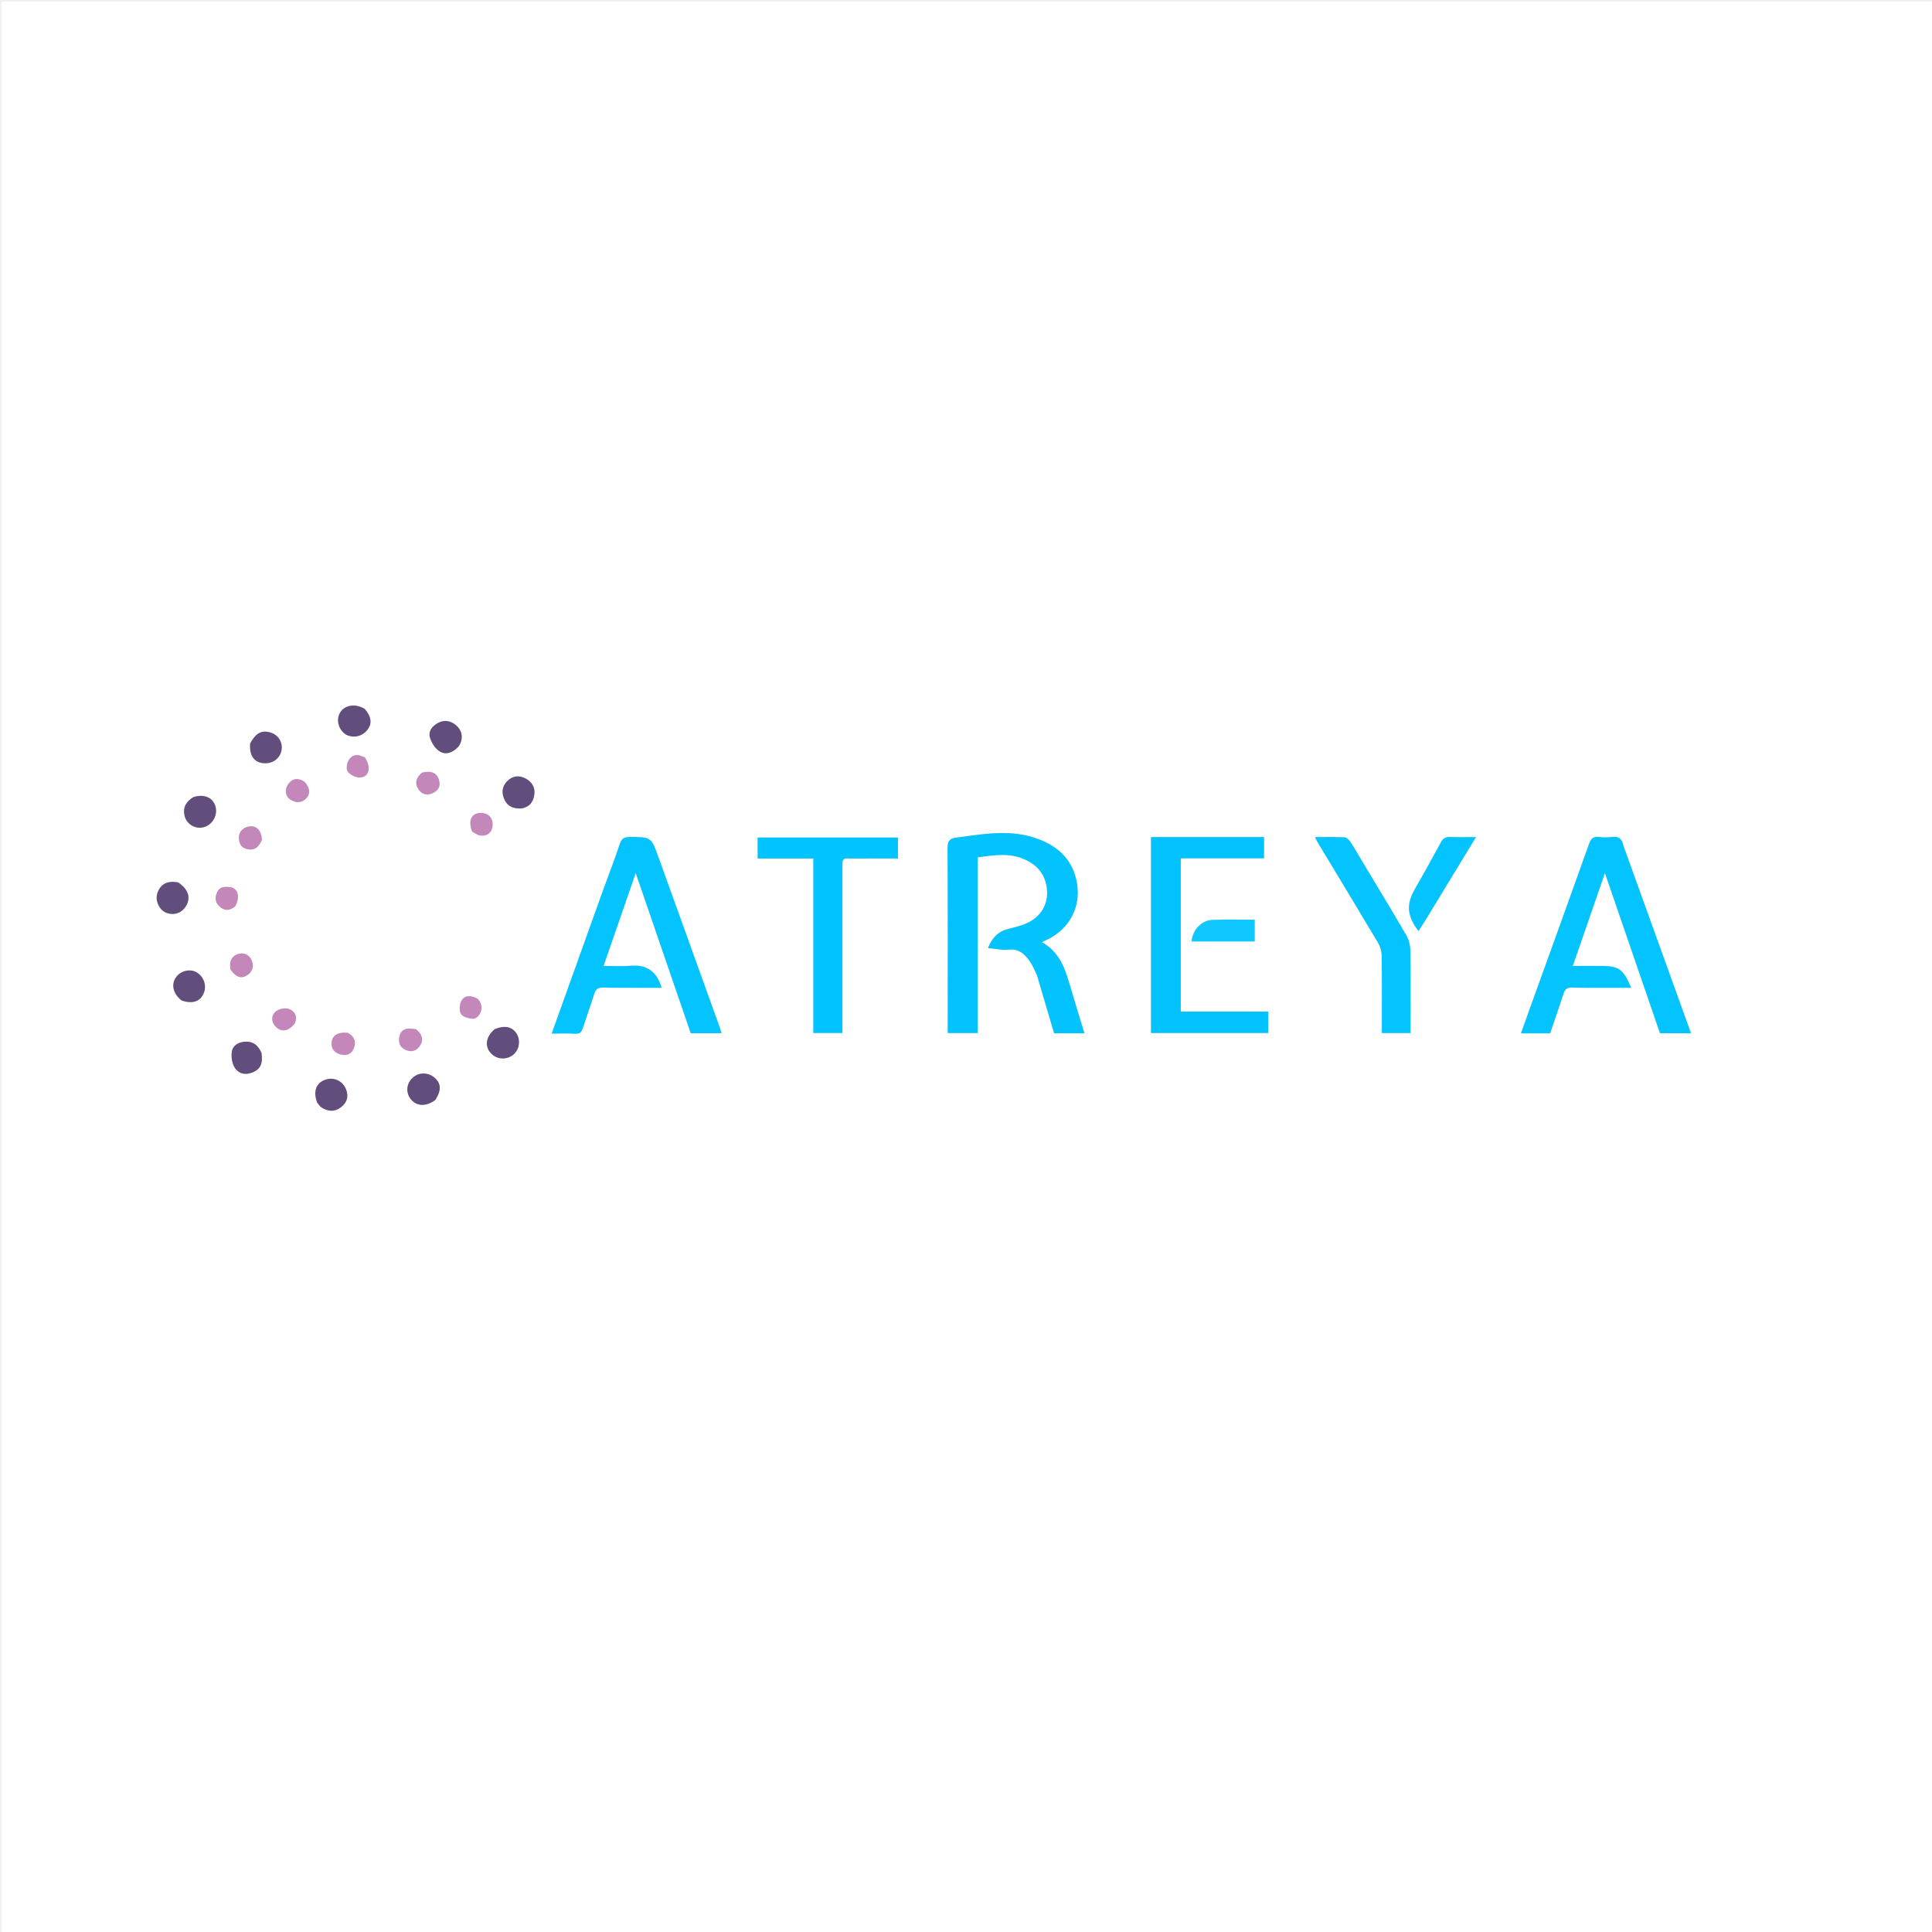
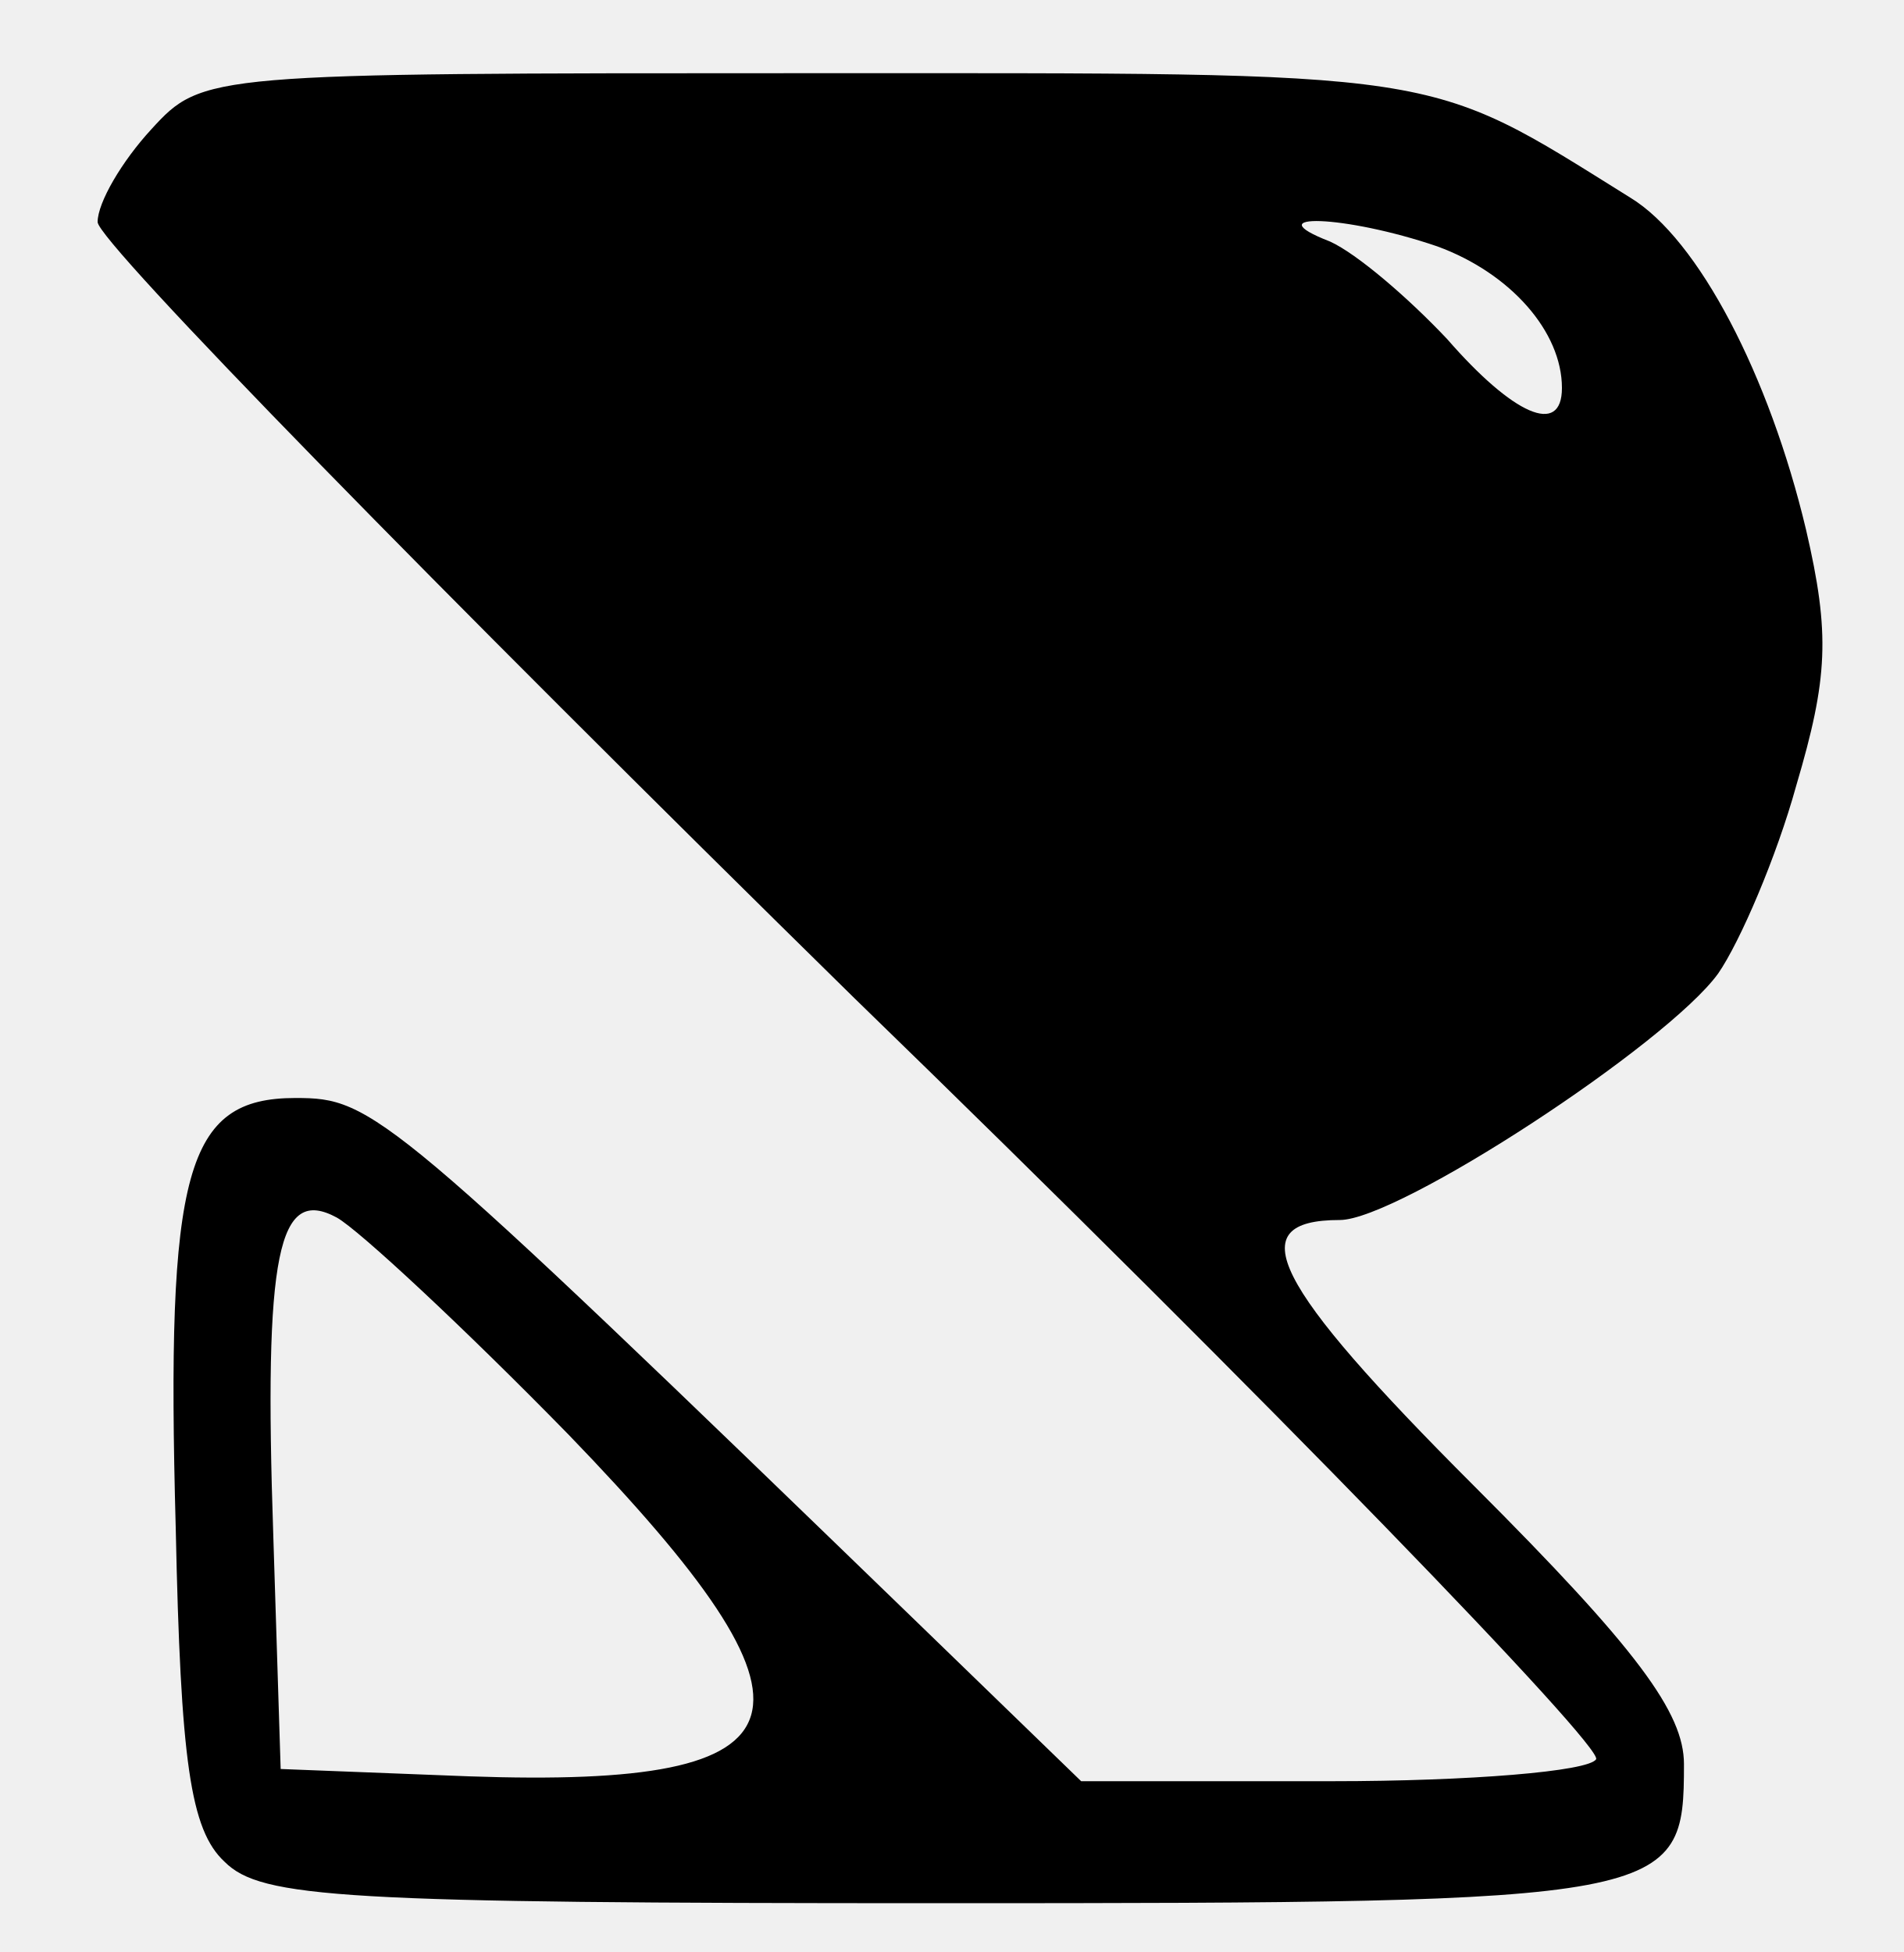
- <svg xmlns="http://www.w3.org/2000/svg" version="1.1" id="Layer_1" x="0px" y="0px" width="100%" viewBox="0 0 1200 1200" enable-background="new 0 0 1200 1200" xml:space="preserve">
-   <path fill="#FFFFFF" opacity="1" stroke="none" d=" M643,1201   C428.667,1201 214.833,1201 1,1201   C1,801 1,401 1,1   C401,1 801,1 1201,1   C1201,401 1201,801 1201,1201   C1015.167,1201 829.333,1201 643,1201  M644.043,605.686   C647.613,617.756 651.184,629.825 654.728,641.805   C661.45,641.805 667.554,641.805 673.563,641.805   C670.401,631.353 667.198,621.084 664.197,610.757   C661.225,600.53 657.466,590.883 647.128,585.224   C648.74,584.445 649.935,583.889 651.111,583.296   C664.212,576.695 671.27,563.577 669.024,549.117   C666.567,533.305 656.121,524.506 641.667,520.047   C625.758,515.14 609.737,518.172 593.761,520.273   C589.618,520.817 588.516,522.611 588.537,526.769   C588.722,563.408 588.644,600.047 588.644,636.687   C588.644,638.324 588.644,639.962 588.644,641.654   C594.994,641.654 600.88,641.654 607.24,641.654   C607.24,605.099 607.24,568.891 607.24,532.536   C616.76,531.213 625.837,529.721 634.75,533.114   C642.683,536.132 648.371,541.479 649.948,550.117   C651.564,558.966 648.517,566.572 641.249,571.494   C637.046,574.34 631.612,575.638 626.547,576.872   C620.146,578.432 616.306,582.209 613.615,588.851   C618.322,589.272 622.474,590.295 626.462,589.85   C632.606,589.163 636.221,592.398 639.321,596.66   C641.154,599.179 642.342,602.167 644.043,605.686  M1008.204,525.105   C1007.599,520.924 1005.323,519.258 1001.044,519.846   C998.427,520.205 995.696,520.143 993.062,519.854   C989.673,519.482 988.193,520.728 987.026,524.012   C975.974,555.138 964.702,586.185 953.498,617.257   C950.588,625.328 947.696,633.405 944.672,641.822   C951.06,641.822 956.856,641.822 962.811,641.822   C965.617,633.59 968.49,625.436 971.146,617.211   C972.041,614.442 973.446,613.245 976.45,613.385   C981.713,613.631 986.992,613.543 992.264,613.558   C999.112,613.579 1005.96,613.563 1013.176,613.563   C1008.094,601.611 1005.584,599.945 993.627,599.943   C988.182,599.942 982.736,599.943 976.898,599.943   C983.561,580.693 990.067,561.895 996.852,542.293   C1008.461,576.072 1019.773,608.984 1031.041,641.768   C1037.555,641.768 1043.662,641.768 1050.324,641.768   C1036.323,602.855 1022.46,564.329 1008.204,525.105  M374.022,554.477   C363.623,583.484 353.224,612.491 342.644,642.005   C347.92,642.005 352.589,641.747 357.211,642.097   C360.241,642.327 361.246,640.918 362.041,638.483   C364.364,631.37 366.903,624.325 369.151,617.188   C370.034,614.386 371.501,613.299 374.473,613.386   C381.716,613.6 388.968,613.527 396.216,613.552   C401.083,613.568 405.95,613.555 410.964,613.555   C407.89,603.124 401.575,599 391.594,599.859   C386.194,600.324 380.722,599.942 374.897,599.942   C381.565,580.679 388.071,561.888 394.853,542.299   C406.466,576.087 417.778,609 429.036,641.753   C435.578,641.753 441.678,641.753 448.121,641.753   C447.715,640.345 447.463,639.242 447.082,638.185   C434.379,602.89 421.655,567.603 408.954,532.308   C404.477,519.865 404.5,519.977 391.324,519.831   C387.819,519.792 386.108,520.677 384.936,524.229   C381.66,534.155 377.853,543.905 374.022,554.477  M725.528,519.915   C722.056,519.915 718.585,519.915 714.881,519.915   C714.881,560.743 714.881,601.156 714.881,641.647   C739.282,641.647 763.473,641.647 787.721,641.647   C787.721,637.188 787.721,633.088 787.721,628.334   C769.491,628.334 751.451,628.334 733.402,628.334   C733.402,596.331 733.402,564.985 733.402,533.158   C750.875,533.158 767.952,533.158 785.119,533.158   C785.119,528.559 785.119,524.449 785.119,519.915   C765.43,519.915 745.974,519.915 725.528,519.915  M523.242,535.975   C523.204,532.371 525.924,533.274 527.89,533.261   C537.81,533.199 547.73,533.233 557.731,533.233   C557.731,528.49 557.731,524.411 557.731,520.196   C528.579,520.196 499.697,520.196 470.579,520.196   C470.579,524.546 470.579,528.616 470.579,533.242   C482.086,533.242 493.323,533.242 505.151,533.242   C505.151,569.804 505.151,605.815 505.151,641.642   C511.518,641.642 517.271,641.642 523.234,641.642   C523.234,606.487 523.234,571.691 523.242,535.975  M846.994,536.464   C844.261,531.91 841.623,527.294 838.731,522.843   C837.935,521.616 836.419,520.113 835.169,520.051   C829.254,519.758 823.317,519.92 816.776,519.92   C817.486,521.372 817.84,522.258 818.325,523.064   C830.9,543.937 843.546,564.769 855.992,585.719   C857.342,587.992 858.144,590.936 858.183,593.584   C858.393,607.891 858.282,622.203 858.282,636.514   C858.282,638.262 858.282,640.011 858.282,641.675   C864.647,641.675 870.226,641.675 876.088,641.675   C876.088,624.228 876.218,607.109 875.97,589.995   C875.925,586.87 874.946,583.419 873.375,580.712   C864.875,566.074 856.052,551.623 846.994,536.464  M885.99,570.55   C896.107,553.92 906.225,537.291 916.798,519.912   C910.725,519.912 905.756,520.081 900.806,519.847   C897.921,519.712 896.302,520.682 894.924,523.237   C889.654,533.013 884.241,542.715 878.716,552.351   C873.372,561.672 873.853,568.887 881.059,578.316   C882.637,575.846 884.128,573.513 885.99,570.55  M759.5,584.759   C766.081,584.759 772.663,584.759 779.336,584.759   C779.336,579.927 779.336,575.746 779.336,571.261   C770.306,571.261 761.683,570.981 753.088,571.35   C746.155,571.647 740.673,577.599 740.115,584.759   C746.256,584.759 752.378,584.759 759.5,584.759  M197.12,685.221   C198.038,686.168 198.812,687.353 199.902,688.017   C203.538,690.232 207.403,690.78 211.086,688.238   C214.417,685.938 216.459,682.843 215.514,678.505   C214.135,672.184 208.338,668.65 202.418,670.511   C196.402,672.404 194.304,677.687 197.12,685.221  M307.001,639.382   C301.813,643.729 300.889,649.775 304.756,654.062   C308.62,658.345 315.24,658.581 319.368,654.581   C322.741,651.313 323.363,645.761 320.793,641.856   C318.05,637.689 313.611,636.712 307.001,639.382  M119.96,495.148   C115.699,497.681 113.522,501.349 114.537,506.316   C115.677,511.892 121.285,515.232 126.598,513.797   C131.992,512.339 135.426,506.23 133.847,500.901   C132.21,495.38 127.176,493.061 119.96,495.148  M162.21,653.636   C160.366,649.234 157.253,646.705 152.287,646.997   C148.282,647.233 144.731,649.131 144.039,652.924   C143.457,656.119 144.015,660.22 145.665,662.957   C148.055,666.922 152.393,668.049 157.009,666.051   C161.83,663.965 163.399,660.687 162.21,653.636  M110.342,547.992   C103.922,546.712 99.41,549.221 97.659,555.047   C96.34,559.432 98.745,564.857 102.836,566.729   C107.73,568.967 112.922,567.277 115.662,562.553   C118.611,557.469 116.953,552.293 110.342,547.992  M323.929,502.118   C329.035,501.433 331.335,497.964 331.923,493.363   C332.516,488.719 330.027,485.274 326.058,483.319   C322.202,481.419 318.27,481.905 315.089,485.111   C312.14,488.084 311.399,491.603 312.864,495.586   C314.646,500.428 318.228,502.394 323.929,502.118  M155.254,462.146   C154.69,469.752 158.307,474.184 165,474.092   C170.97,474.009 175.421,469.284 175.01,463.466   C174.701,459.086 171.482,455.59 166.902,454.66   C162.01,453.665 158.669,455.643 155.254,462.146  M270.642,682.992   C274.05,677.52 274.039,673.494 270.606,669.973   C267.361,666.645 262.201,665.784 258.375,667.933   C253.096,670.898 251.426,677.085 254.595,681.942   C257.965,687.11 264.314,687.759 270.642,682.992  M226.296,440.065   C218.95,435.75 210.76,438.973 209.993,446.479   C209.554,450.773 212.304,455.432 216.108,456.84   C220.763,458.562 225.818,456.888 228.689,452.672   C231.146,449.065 230.512,444.836 226.296,440.065  M285.06,463.397   C285.495,462.508 286.053,461.658 286.343,460.725   C287.625,456.595 286.288,453.003 283.194,450.402   C279.97,447.692 276.096,446.867 272.073,449.007   C268.322,451.004 265.837,454.257 267.104,458.322   C268.084,461.466 270.297,464.943 272.99,466.669   C277.072,469.285 281.277,467.368 285.06,463.397  M113.09,621.677   C119.732,623.799 124.496,622.033 126.645,616.652   C128.508,611.984 126.484,606.387 122.019,603.865   C117.738,601.446 111.755,603.09 109.013,607.439   C106.241,611.837 107.663,617.425 113.09,621.677  M293.491,516.897   C295.111,517.616 296.677,518.756 298.362,518.972   C302.814,519.542 305.756,516.907 305.993,512.578   C306.227,508.293 303.552,505.185 299.409,504.927   C293.058,504.532 290.389,509.27 293.491,516.897  M215.767,641.314   C210.203,640.776 206.532,642.973 205.998,647.057   C205.484,650.995 207.427,653.6 210.826,654.749   C214.178,655.881 217.758,655.362 219.458,651.811   C221.367,647.826 220.728,644.101 215.767,641.314  M261.821,480.031   C258.336,483.004 257.335,486.577 260.032,490.432   C262.496,493.953 265.931,494.231 269.631,492.206   C272.986,490.37 273.638,487.45 272.586,484.138   C271.255,479.95 267.649,478.48 261.821,480.031  M143.322,602.662   C145.98,605.958 148.935,608.588 153.398,605.832   C156.56,603.88 157.76,600.844 156.645,597.287   C155.439,593.441 152.197,591.549 148.595,592.365   C143.918,593.423 142.104,597.084 143.322,602.662  M296.239,620.062   C292.837,618.207 288.974,617.983 286.863,621.113   C285.422,623.251 285.059,627.377 286.195,629.603   C287.151,631.476 290.937,632.678 293.521,632.773   C297.763,632.928 301.868,625.315 296.239,620.062  M146.394,562.812   C149.4,557.151 147.822,551.635 142.909,551.002   C139.534,550.567 136.264,550.628 134.649,554.614   C133.218,558.145 133.867,560.979 136.797,563.417   C139.874,565.977 142.783,565.554 146.394,562.812  M188.959,485.34   C185.174,482.922 181.7,483.354 179.047,486.949   C176.591,490.277 177.183,494.549 180.206,496.567   C183.387,498.689 186.815,499.01 189.796,496.301   C192.986,493.403 192.753,489.613 188.959,485.34  M162.876,521.251   C162.549,520.003 162.331,518.713 161.875,517.514   C160.574,514.095 157.771,512.706 154.452,513.351   C150.972,514.027 148.326,516.601 148.346,520.147   C148.364,523.295 149.343,526.541 153.566,527.433   C158.535,528.482 160.827,525.822 162.876,521.251  M183.086,635.466   C185.068,631.477 183.147,628.212 179.94,626.815   C177.753,625.862 173.975,626.402 171.914,627.779   C168.09,630.336 168.284,634.903 171.506,637.978   C174.925,641.24 179.079,640.601 183.086,635.466  M257.906,639.076   C256.918,639.02 255.928,638.994 254.943,638.903   C251.26,638.563 248.773,640.24 248.071,643.756   C247.348,647.373 248.077,650.453 252.134,652.199   C256.217,653.957 259.097,652.323 261.022,649.274   C263.376,645.543 262.011,642.062 257.906,639.076  M226.232,470.138   C225.75,470.028 225.216,470.016 224.793,469.793   C221.346,467.977 218.315,469.324 216.618,472.047   C215.443,473.933 214.835,477.55 215.885,479.101   C217.239,481.103 220.458,482.783 222.948,482.891   C229.141,483.161 231.007,476.952 226.232,470.138  z" />
-   <path fill="#03C3FF" opacity="1" stroke="none" d=" M643.931,605.315   C642.342,602.167 641.154,599.179 639.321,596.66   C636.221,592.398 632.606,589.163 626.462,589.85   C622.474,590.295 618.322,589.272 613.615,588.851   C616.306,582.209 620.146,578.432 626.547,576.872   C631.612,575.638 637.046,574.34 641.249,571.494   C648.517,566.572 651.564,558.966 649.948,550.117   C648.371,541.479 642.683,536.132 634.75,533.114   C625.837,529.721 616.76,531.213 607.24,532.536   C607.24,568.891 607.24,605.099 607.24,641.654   C600.88,641.654 594.994,641.654 588.644,641.654   C588.644,639.962 588.644,638.324 588.644,636.687   C588.644,600.047 588.722,563.408 588.537,526.769   C588.516,522.611 589.618,520.817 593.761,520.273   C609.737,518.172 625.758,515.14 641.667,520.047   C656.121,524.506 666.567,533.305 669.024,549.117   C671.27,563.577 664.212,576.695 651.111,583.296   C649.935,583.889 648.74,584.445 647.128,585.224   C657.466,590.883 661.225,600.53 664.197,610.757   C667.198,621.084 670.401,631.353 673.563,641.805   C667.554,641.805 661.45,641.805 654.728,641.805   C651.184,629.825 647.613,617.756 643.931,605.315  z" />
-   <path fill="#04C4FF" opacity="1" stroke="none" d=" M1008.401,525.454   C1022.46,564.329 1036.323,602.855 1050.324,641.768   C1043.662,641.768 1037.555,641.768 1031.041,641.768   C1019.773,608.984 1008.461,576.072 996.852,542.293   C990.067,561.895 983.561,580.693 976.898,599.943   C982.736,599.943 988.182,599.942 993.627,599.943   C1005.584,599.945 1008.094,601.611 1013.176,613.563   C1005.96,613.563 999.112,613.579 992.264,613.558   C986.992,613.543 981.713,613.631 976.45,613.385   C973.446,613.245 972.041,614.442 971.146,617.211   C968.49,625.436 965.617,633.59 962.811,641.822   C956.856,641.822 951.06,641.822 944.672,641.822   C947.696,633.405 950.588,625.328 953.498,617.257   C964.702,586.185 975.974,555.138 987.026,524.012   C988.193,520.728 989.673,519.482 993.062,519.854   C995.696,520.143 998.427,520.205 1001.044,519.846   C1005.323,519.258 1007.599,520.924 1008.401,525.454  z" />
-   <path fill="#04C4FF" opacity="1" stroke="none" d=" M374.139,554.101   C377.853,543.905 381.66,534.155 384.936,524.229   C386.108,520.677 387.819,519.792 391.324,519.831   C404.5,519.977 404.477,519.865 408.954,532.308   C421.655,567.603 434.379,602.89 447.082,638.185   C447.463,639.242 447.715,640.345 448.121,641.753   C441.678,641.753 435.578,641.753 429.036,641.753   C417.778,609 406.466,576.087 394.853,542.299   C388.071,561.888 381.565,580.679 374.897,599.942   C380.722,599.942 386.194,600.324 391.594,599.859   C401.575,599 407.89,603.124 410.964,613.555   C405.95,613.555 401.083,613.568 396.216,613.552   C388.968,613.527 381.716,613.6 374.473,613.386   C371.501,613.299 370.034,614.386 369.151,617.188   C366.903,624.325 364.364,631.37 362.041,638.483   C361.246,640.918 360.241,642.327 357.211,642.097   C352.589,641.747 347.92,642.005 342.644,642.005   C353.224,612.491 363.623,583.484 374.139,554.101  z" />
-   <path fill="#03C3FF" opacity="1" stroke="none" d=" M726.023,519.915   C745.974,519.915 765.43,519.915 785.119,519.915   C785.119,524.449 785.119,528.559 785.119,533.158   C767.952,533.158 750.875,533.158 733.402,533.158   C733.402,564.985 733.402,596.331 733.402,628.334   C751.451,628.334 769.491,628.334 787.721,628.334   C787.721,633.088 787.721,637.188 787.721,641.647   C763.473,641.647 739.282,641.647 714.881,641.647   C714.881,601.156 714.881,560.743 714.881,519.915   C718.585,519.915 722.056,519.915 726.023,519.915  z" />
-   <path fill="#01C3FF" opacity="1" stroke="none" d=" M523.238,536.435   C523.234,571.691 523.234,606.487 523.234,641.642   C517.271,641.642 511.518,641.642 505.151,641.642   C505.151,605.815 505.151,569.804 505.151,533.242   C493.323,533.242 482.086,533.242 470.579,533.242   C470.579,528.616 470.579,524.546 470.579,520.196   C499.697,520.196 528.579,520.196 557.731,520.196   C557.731,524.411 557.731,528.49 557.731,533.233   C547.73,533.233 537.81,533.199 527.89,533.261   C525.924,533.274 523.204,532.371 523.238,536.435  z" />
-   <path fill="#04C4FF" opacity="1" stroke="none" d=" M847.168,536.785   C856.052,551.623 864.875,566.074 873.375,580.712   C874.946,583.419 875.925,586.87 875.97,589.995   C876.218,607.109 876.088,624.228 876.088,641.675   C870.226,641.675 864.647,641.675 858.282,641.675   C858.282,640.011 858.282,638.262 858.282,636.514   C858.282,622.203 858.393,607.891 858.183,593.584   C858.144,590.936 857.342,587.992 855.992,585.719   C843.546,564.769 830.9,543.937 818.325,523.064   C817.84,522.258 817.486,521.372 816.776,519.92   C823.317,519.92 829.254,519.758 835.169,520.051   C836.419,520.113 837.935,521.616 838.731,522.843   C841.623,527.294 844.261,531.91 847.168,536.785  z" />
-   <path fill="#04C4FF" opacity="1" stroke="none" d=" M885.804,570.865   C884.128,573.513 882.637,575.846 881.059,578.316   C873.853,568.887 873.372,561.672 878.716,552.351   C884.241,542.715 889.654,533.013 894.924,523.237   C896.302,520.682 897.921,519.712 900.806,519.847   C905.756,520.081 910.725,519.912 916.798,519.912   C906.225,537.291 896.107,553.92 885.804,570.865  z" />
-   <path fill="#11C7FF" opacity="1" stroke="none" d=" M759,584.759   C752.378,584.759 746.256,584.759 740.115,584.759   C740.673,577.599 746.155,571.647 753.088,571.35   C761.683,570.981 770.306,571.261 779.336,571.261   C779.336,575.746 779.336,579.927 779.336,584.759   C772.663,584.759 766.081,584.759 759,584.759  z" />
-   <path fill="#624E7C" opacity="1" stroke="none" d=" M196.99,684.865   C194.304,677.687 196.402,672.404 202.418,670.511   C208.338,668.65 214.135,672.184 215.514,678.505   C216.459,682.843 214.417,685.938 211.086,688.238   C207.403,690.78 203.538,690.232 199.902,688.017   C198.812,687.353 198.038,686.168 196.99,684.865  z" />
-   <path fill="#624E7C" opacity="1" stroke="none" d=" M307.314,639.171   C313.611,636.712 318.05,637.689 320.793,641.856   C323.363,645.761 322.741,651.313 319.368,654.581   C315.24,658.581 308.62,658.345 304.756,654.062   C300.889,649.775 301.813,643.729 307.314,639.171  z" />
-   <path fill="#624E7C" opacity="1" stroke="none" d=" M120.319,494.991   C127.176,493.061 132.21,495.38 133.847,500.901   C135.426,506.23 131.992,512.339 126.598,513.797   C121.285,515.232 115.677,511.892 114.537,506.316   C113.522,501.349 115.699,497.681 120.319,494.991  z" />
-   <path fill="#624E7C" opacity="1" stroke="none" d=" M162.426,653.973   C163.399,660.687 161.83,663.965 157.009,666.051   C152.393,668.049 148.055,666.922 145.665,662.957   C144.015,660.22 143.457,656.119 144.039,652.924   C144.731,649.131 148.282,647.233 152.287,646.997   C157.253,646.705 160.366,649.234 162.426,653.973  z" />
-   <path fill="#624E7C" opacity="1" stroke="none" d=" M110.705,548.1   C116.953,552.293 118.611,557.469 115.662,562.553   C112.922,567.277 107.73,568.967 102.836,566.729   C98.745,564.857 96.34,559.432 97.659,555.047   C99.41,549.221 103.922,546.712 110.705,548.1  z" />
-   <path fill="#624E7C" opacity="1" stroke="none" d=" M323.565,502.174   C318.228,502.394 314.646,500.428 312.864,495.586   C311.399,491.603 312.14,488.084 315.089,485.111   C318.27,481.905 322.202,481.419 326.058,483.319   C330.027,485.274 332.516,488.719 331.923,493.363   C331.335,497.964 329.035,501.433 323.565,502.174  z" />
-   <path fill="#624E7C" opacity="1" stroke="none" d=" M155.382,461.774   C158.669,455.643 162.01,453.665 166.902,454.66   C171.482,455.59 174.701,459.086 175.01,463.466   C175.421,469.284 170.97,474.009 165,474.092   C158.307,474.184 154.69,469.752 155.382,461.774  z" />
-   <path fill="#624E7C" opacity="1" stroke="none" d=" M270.366,683.259   C264.314,687.759 257.965,687.11 254.595,681.942   C251.426,677.085 253.096,670.898 258.375,667.933   C262.201,665.784 267.361,666.645 270.606,669.973   C274.039,673.494 274.05,677.52 270.366,683.259  z" />
-   <path fill="#624E7C" opacity="1" stroke="none" d=" M226.587,440.323   C230.512,444.836 231.146,449.065 228.689,452.672   C225.818,456.888 220.763,458.562 216.108,456.84   C212.304,455.432 209.554,450.773 209.993,446.479   C210.76,438.973 218.95,435.75 226.587,440.323  z" />
-   <path fill="#624E7C" opacity="1" stroke="none" d=" M284.833,463.7   C281.277,467.368 277.072,469.285 272.99,466.669   C270.297,464.943 268.084,461.466 267.104,458.322   C265.837,454.257 268.322,451.004 272.073,449.007   C276.096,446.867 279.97,447.692 283.194,450.402   C286.288,453.003 287.625,456.595 286.343,460.725   C286.053,461.658 285.495,462.508 284.833,463.7  z" />
-   <path fill="#624E7C" opacity="1" stroke="none" d=" M112.8,621.426   C107.663,617.425 106.241,611.837 109.013,607.439   C111.755,603.09 117.738,601.446 122.019,603.865   C126.484,606.387 128.508,611.984 126.645,616.652   C124.496,622.033 119.732,623.799 112.8,621.426  z" />
-   <path fill="#C388B9" opacity="1" stroke="none" d=" M293.271,516.555   C290.389,509.27 293.058,504.532 299.409,504.927   C303.552,505.185 306.227,508.293 305.993,512.578   C305.756,516.907 302.814,519.542 298.362,518.972   C296.677,518.756 295.111,517.616 293.271,516.555  z" />
-   <path fill="#C388B9" opacity="1" stroke="none" d=" M216.102,641.518   C220.728,644.101 221.367,647.826 219.458,651.811   C217.758,655.362 214.178,655.881 210.826,654.749   C207.427,653.6 205.484,650.995 205.998,647.057   C206.532,642.973 210.203,640.776 216.102,641.518  z" />
-   <path fill="#C388B9" opacity="1" stroke="none" d=" M262.178,479.884   C267.649,478.48 271.255,479.95 272.586,484.138   C273.638,487.45 272.986,490.37 269.631,492.206   C265.931,494.231 262.496,493.953 260.032,490.432   C257.335,486.577 258.336,483.004 262.178,479.884  z" />
-   <path fill="#C388B9" opacity="1" stroke="none" d=" M143.196,602.28   C142.104,597.084 143.918,593.423 148.595,592.365   C152.197,591.549 155.439,593.441 156.645,597.287   C157.76,600.844 156.56,603.88 153.398,605.832   C148.935,608.588 145.98,605.958 143.196,602.28  z" />
-   <path fill="#C388B9" opacity="1" stroke="none" d=" M296.577,620.284   C301.868,625.315 297.763,632.928 293.521,632.773   C290.937,632.678 287.151,631.476 286.195,629.603   C285.059,627.377 285.422,623.251 286.863,621.113   C288.974,617.983 292.837,618.207 296.577,620.284  z" />
-   <path fill="#C388B9" opacity="1" stroke="none" d=" M146.039,562.995   C142.783,565.554 139.874,565.977 136.797,563.417   C133.867,560.979 133.218,558.145 134.649,554.614   C136.264,550.628 139.534,550.567 142.909,551.002   C147.822,551.635 149.4,557.151 146.039,562.995  z" />
-   <path fill="#C388B9" opacity="1" stroke="none" d=" M189.241,485.623   C192.753,489.613 192.986,493.403 189.796,496.301   C186.815,499.01 183.387,498.689 180.206,496.567   C177.183,494.549 176.591,490.277 179.047,486.949   C181.7,483.354 185.174,482.922 189.241,485.623  z" />
-   <path fill="#C388B9" opacity="1" stroke="none" d=" M162.735,521.604   C160.827,525.822 158.535,528.482 153.566,527.433   C149.343,526.541 148.364,523.295 148.346,520.147   C148.326,516.601 150.972,514.027 154.452,513.351   C157.771,512.706 160.574,514.095 161.875,517.514   C162.331,518.713 162.549,520.003 162.735,521.604  z" />
-   <path fill="#C388B9" opacity="1" stroke="none" d=" M183,635.844   C179.079,640.601 174.925,641.24 171.506,637.978   C168.284,634.903 168.09,630.336 171.914,627.779   C173.975,626.402 177.753,625.862 179.94,626.815   C183.147,628.212 185.068,631.477 183,635.844  z" />
-   <path fill="#C388B9" opacity="1" stroke="none" d=" M258.296,639.209   C262.011,642.062 263.376,645.543 261.022,649.274   C259.097,652.323 256.217,653.957 252.134,652.199   C248.077,650.453 247.348,647.373 248.071,643.756   C248.773,640.24 251.26,638.563 254.943,638.903   C255.928,638.994 256.918,639.02 258.296,639.209  z" />
-   <path fill="#C388B9" opacity="1" stroke="none" d=" M226.579,470.337   C231.007,476.952 229.141,483.161 222.948,482.891   C220.458,482.783 217.239,481.103 215.885,479.101   C214.835,477.55 215.443,473.933 216.618,472.047   C218.315,469.324 221.346,467.977 224.793,469.793   C225.216,470.016 225.75,470.028 226.579,470.337  z" />
+ <svg xmlns="http://www.w3.org/2000/svg" version="1.0" width="78pt" height="80pt" viewBox="0 0 78 80" preserveAspectRatio="xMidYMid meet">
+   <g transform="translate(0,80) scale(0.1,-0.1)" fill="#000000" stroke="none">
+     <path d="M62 747 c-12 -13 -22 -30 -22 -38 0 -8 140 -151 310 -318 171 -166 307 -307 304 -312 -3 -5 -52 -9 -108 -9 l-103 0 -65 63 c-220 213 -225 217 -257 217 -45 0 -53 -30 -49 -176 2 -96 6 -124 20 -137 15 -15 48 -17 293 -17 301 0 305 1 305 57 0 21 -19 47 -86 114 -83 83 -96 109 -55 109 24 0 134 72 155 101 9 13 24 48 32 77 13 44 14 62 4 105 -15 63 -44 119 -72 136 -85 53 -73 51 -337 51 -246 0 -248 0 -269 -23z m527 -48 c30 -11 51 -35 51 -58 0 -20 -20 -11 -47 20 -16 17 -37 35 -48 40 -31 12 6 11 44 -2z m-356 -487 c111 -115 102 -145 -41 -140 l-77 3 -3 95 c-4 117 2 144 26 131 9 -5 52 -45 95 -89z" />
+   </g>
</svg>
